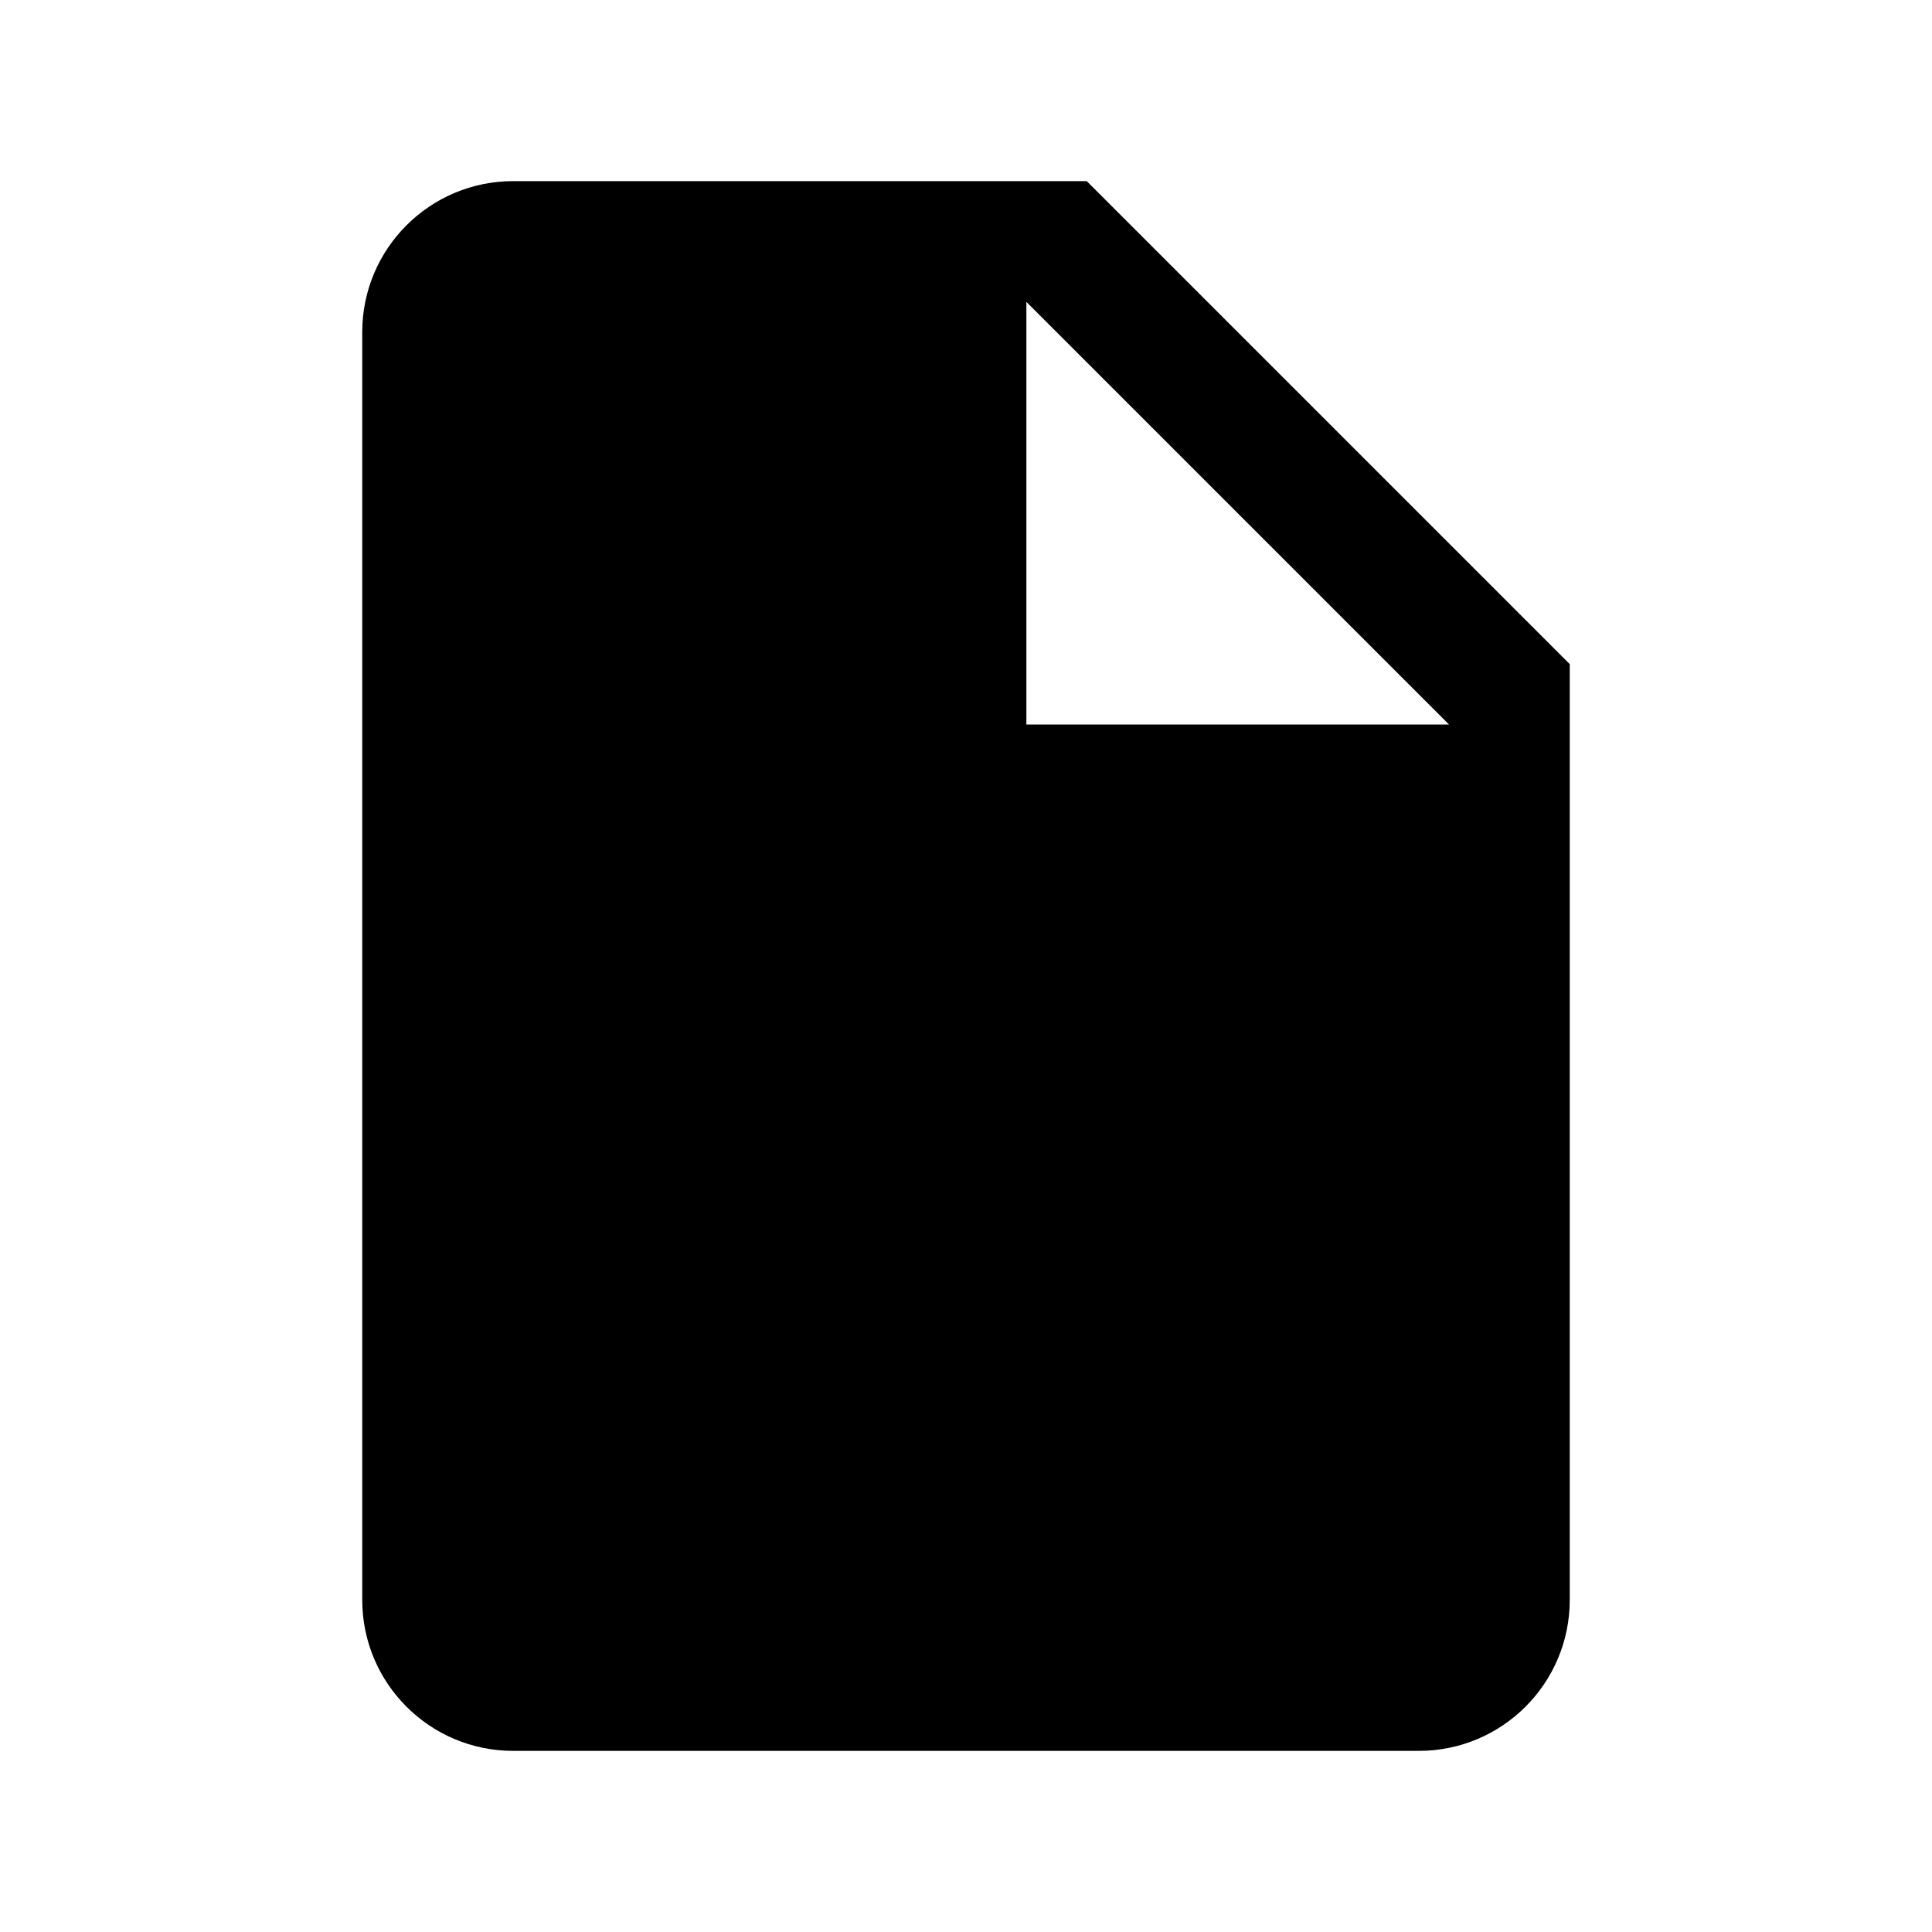
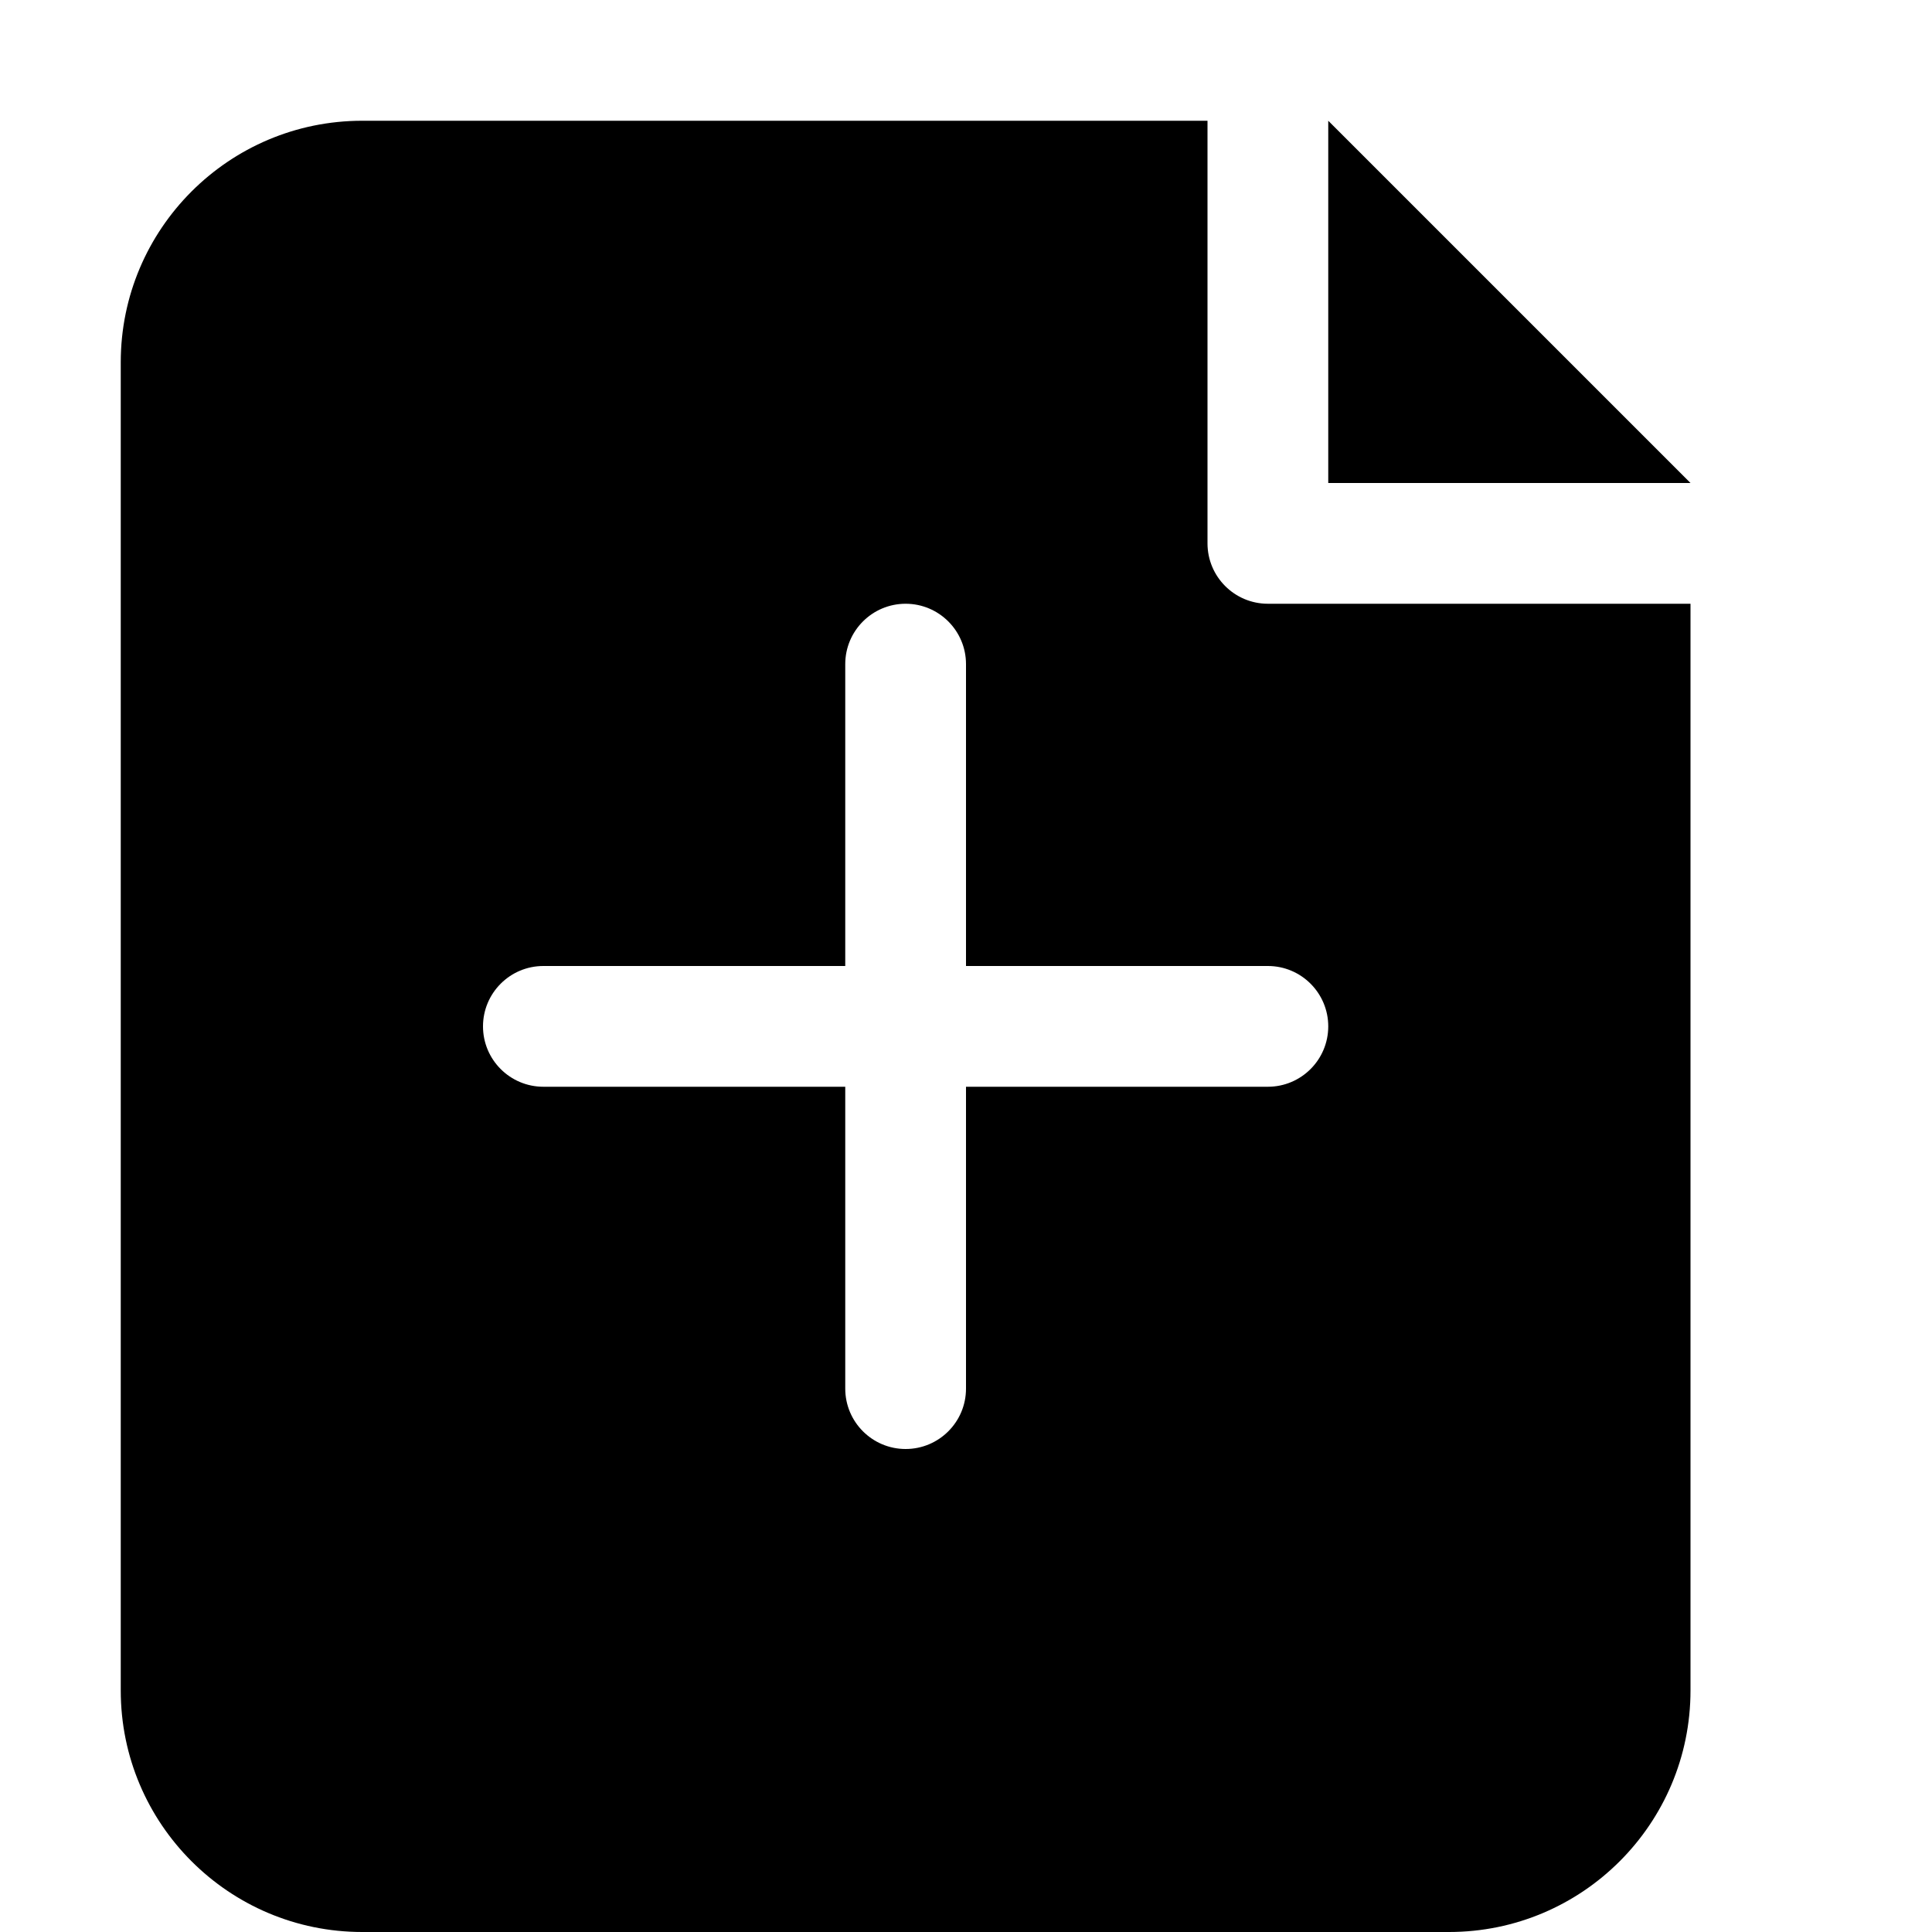
- <svg xmlns="http://www.w3.org/2000/svg" class="icon" width="200px" height="200.00px" viewBox="0 0 1024 1024" version="1.1">
-   <path d="M576 96H272c-44.184 0-80 35.816-80 80v672c0 44.184 35.816 80 80 80h480c44.184 0 80-35.816 80-80V352L576 96z m-32 288V160l224 224H544z" />
+ <svg xmlns="http://www.w3.org/2000/svg" t="1571104908979" class="icon" viewBox="0 0 1024 1024" version="1.1" p-id="1117" width="200" height="200">
+   <defs>
+     <style type="text/css" />
+   </defs>
+   <path d="M640 288 640 64 192 64C121.344 64 64 121.344 64 192l0 704c0 70.656 57.344 128 128 128l576 0c70.656 0 128-57.344 128-128L896 320l-224 0C654.336 320 640 305.664 640 288zM704 544C704 561.664 689.664 576 672 576L512 576l0 160C512 753.664 497.664 768 480 768S448 753.664 448 736L448 576 288 576C270.336 576 256 561.664 256 544S270.336 512 288 512L448 512 448 352C448 334.336 462.336 320 480 320S512 334.336 512 352L512 512l160 0C689.664 512 704 526.336 704 544zM704 64l0 192 192 0L704 64z" p-id="1118" />
</svg>
